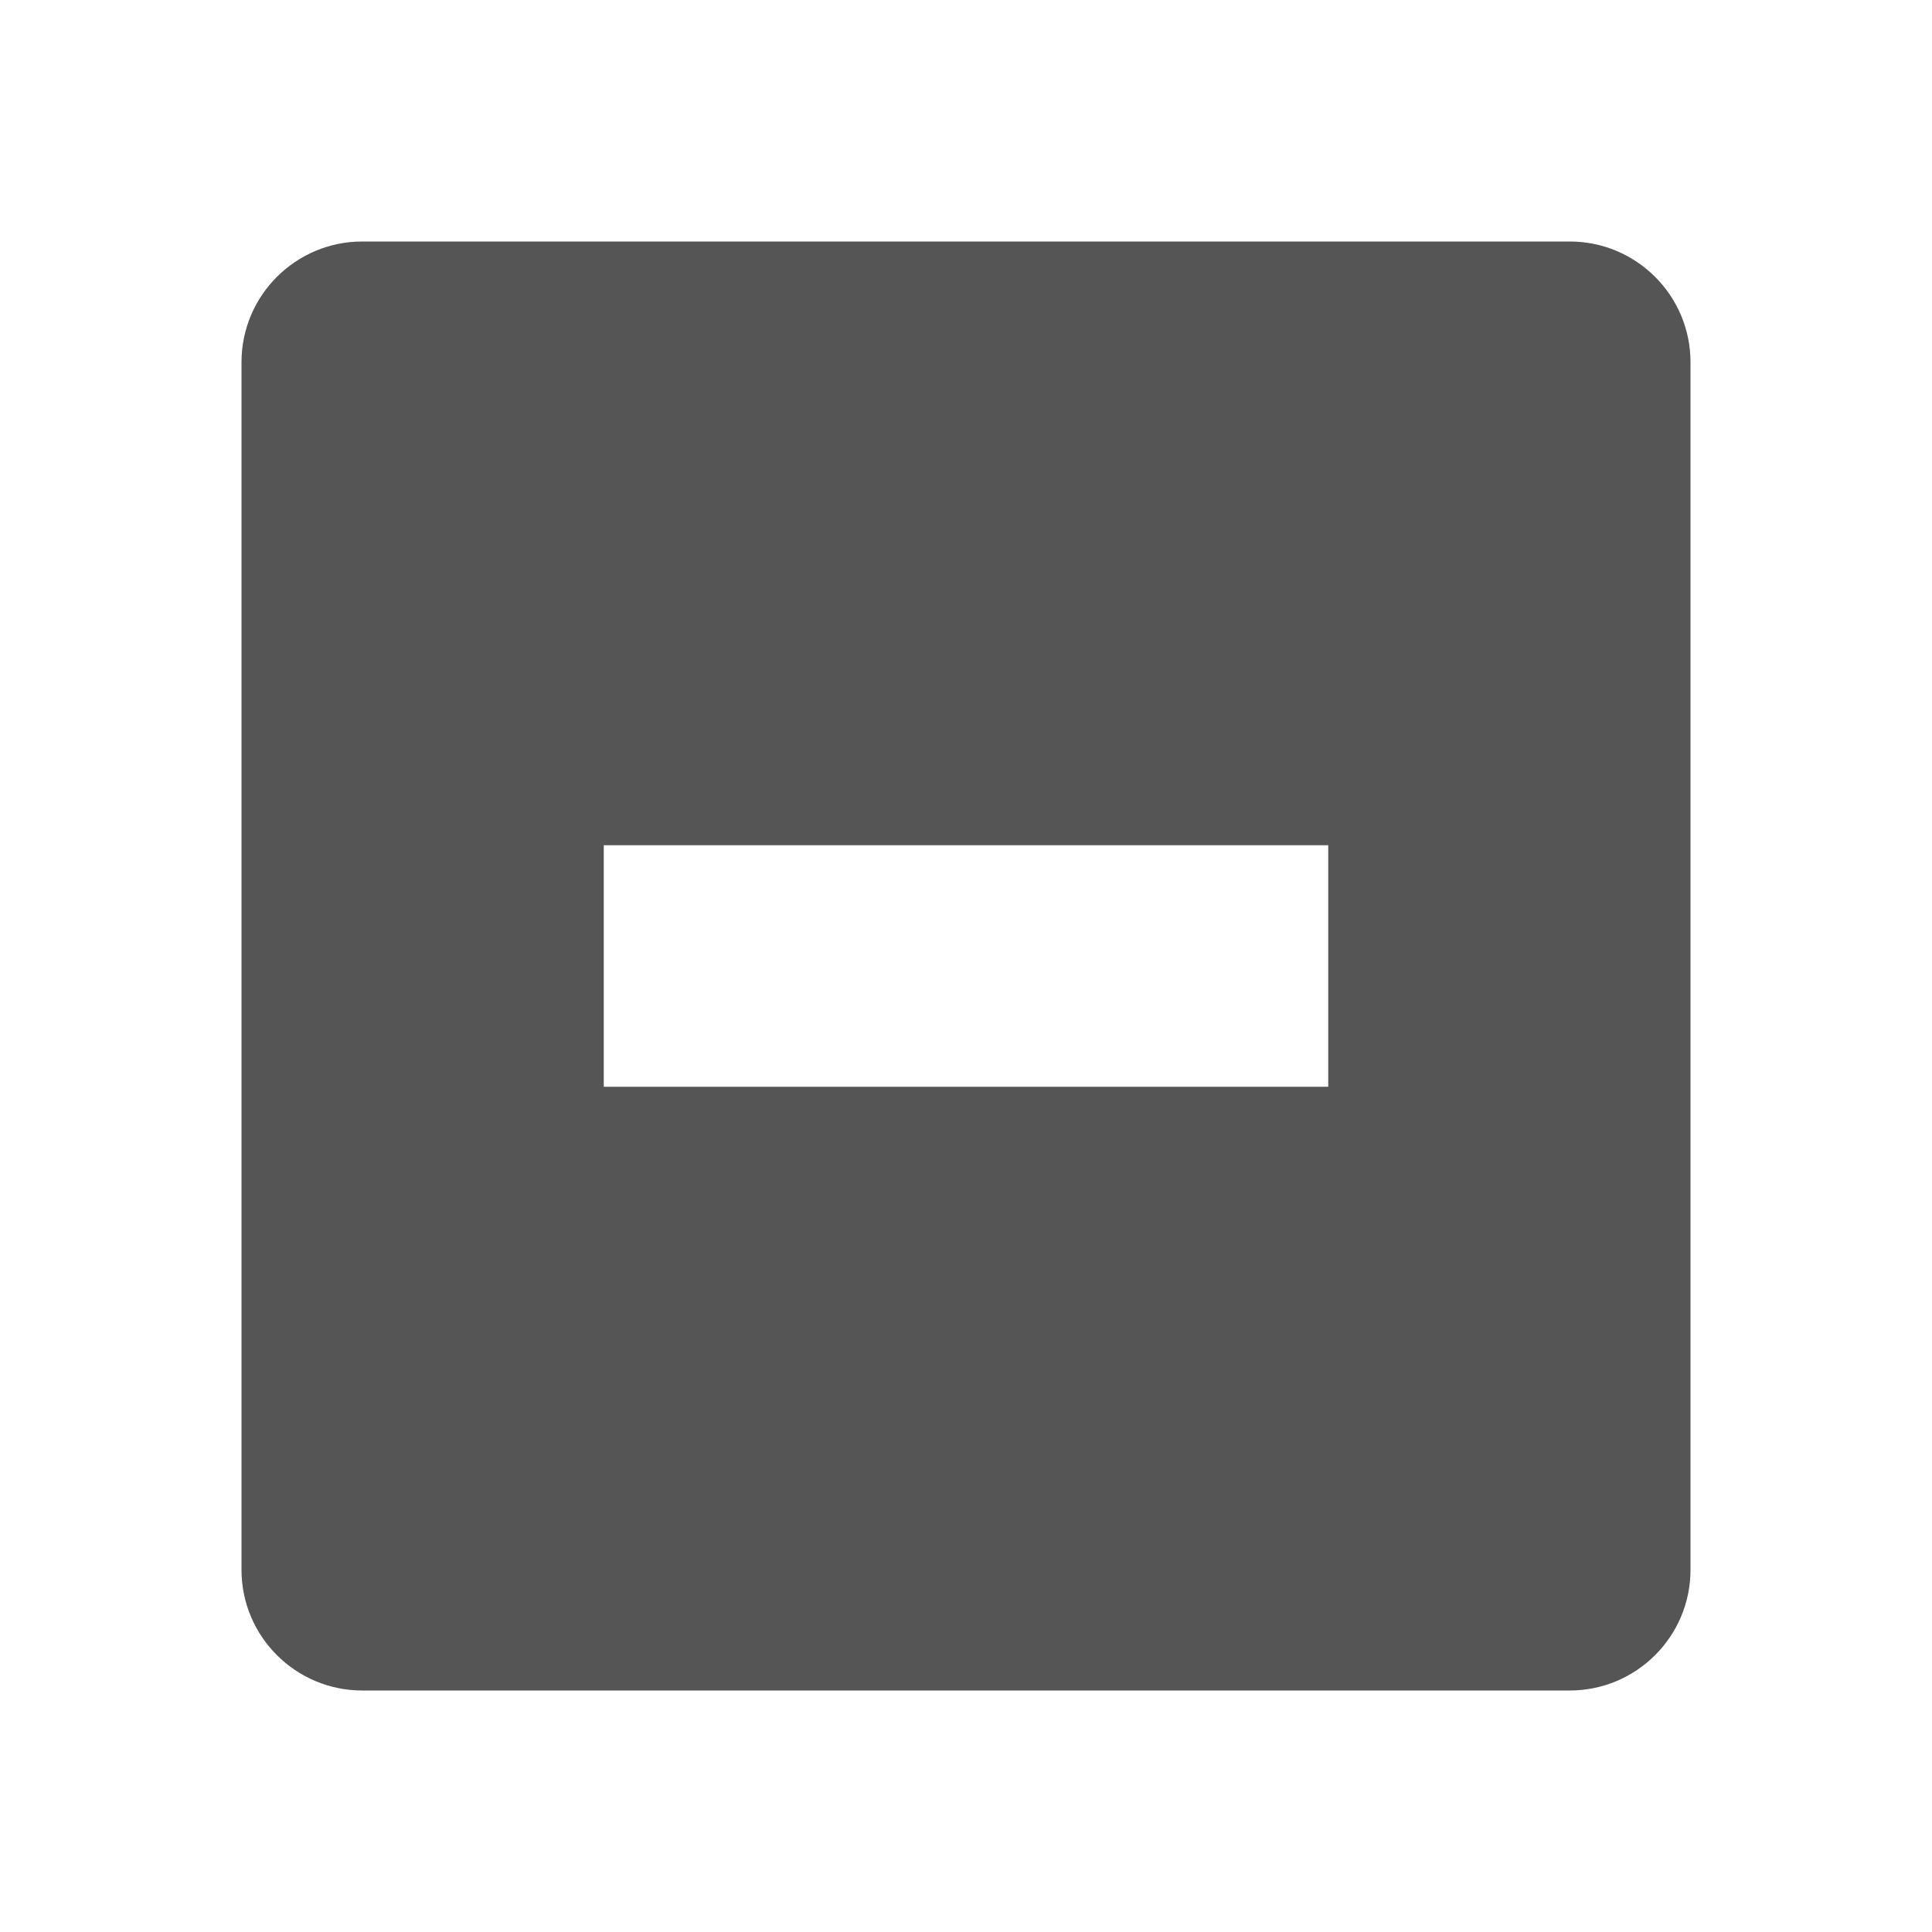
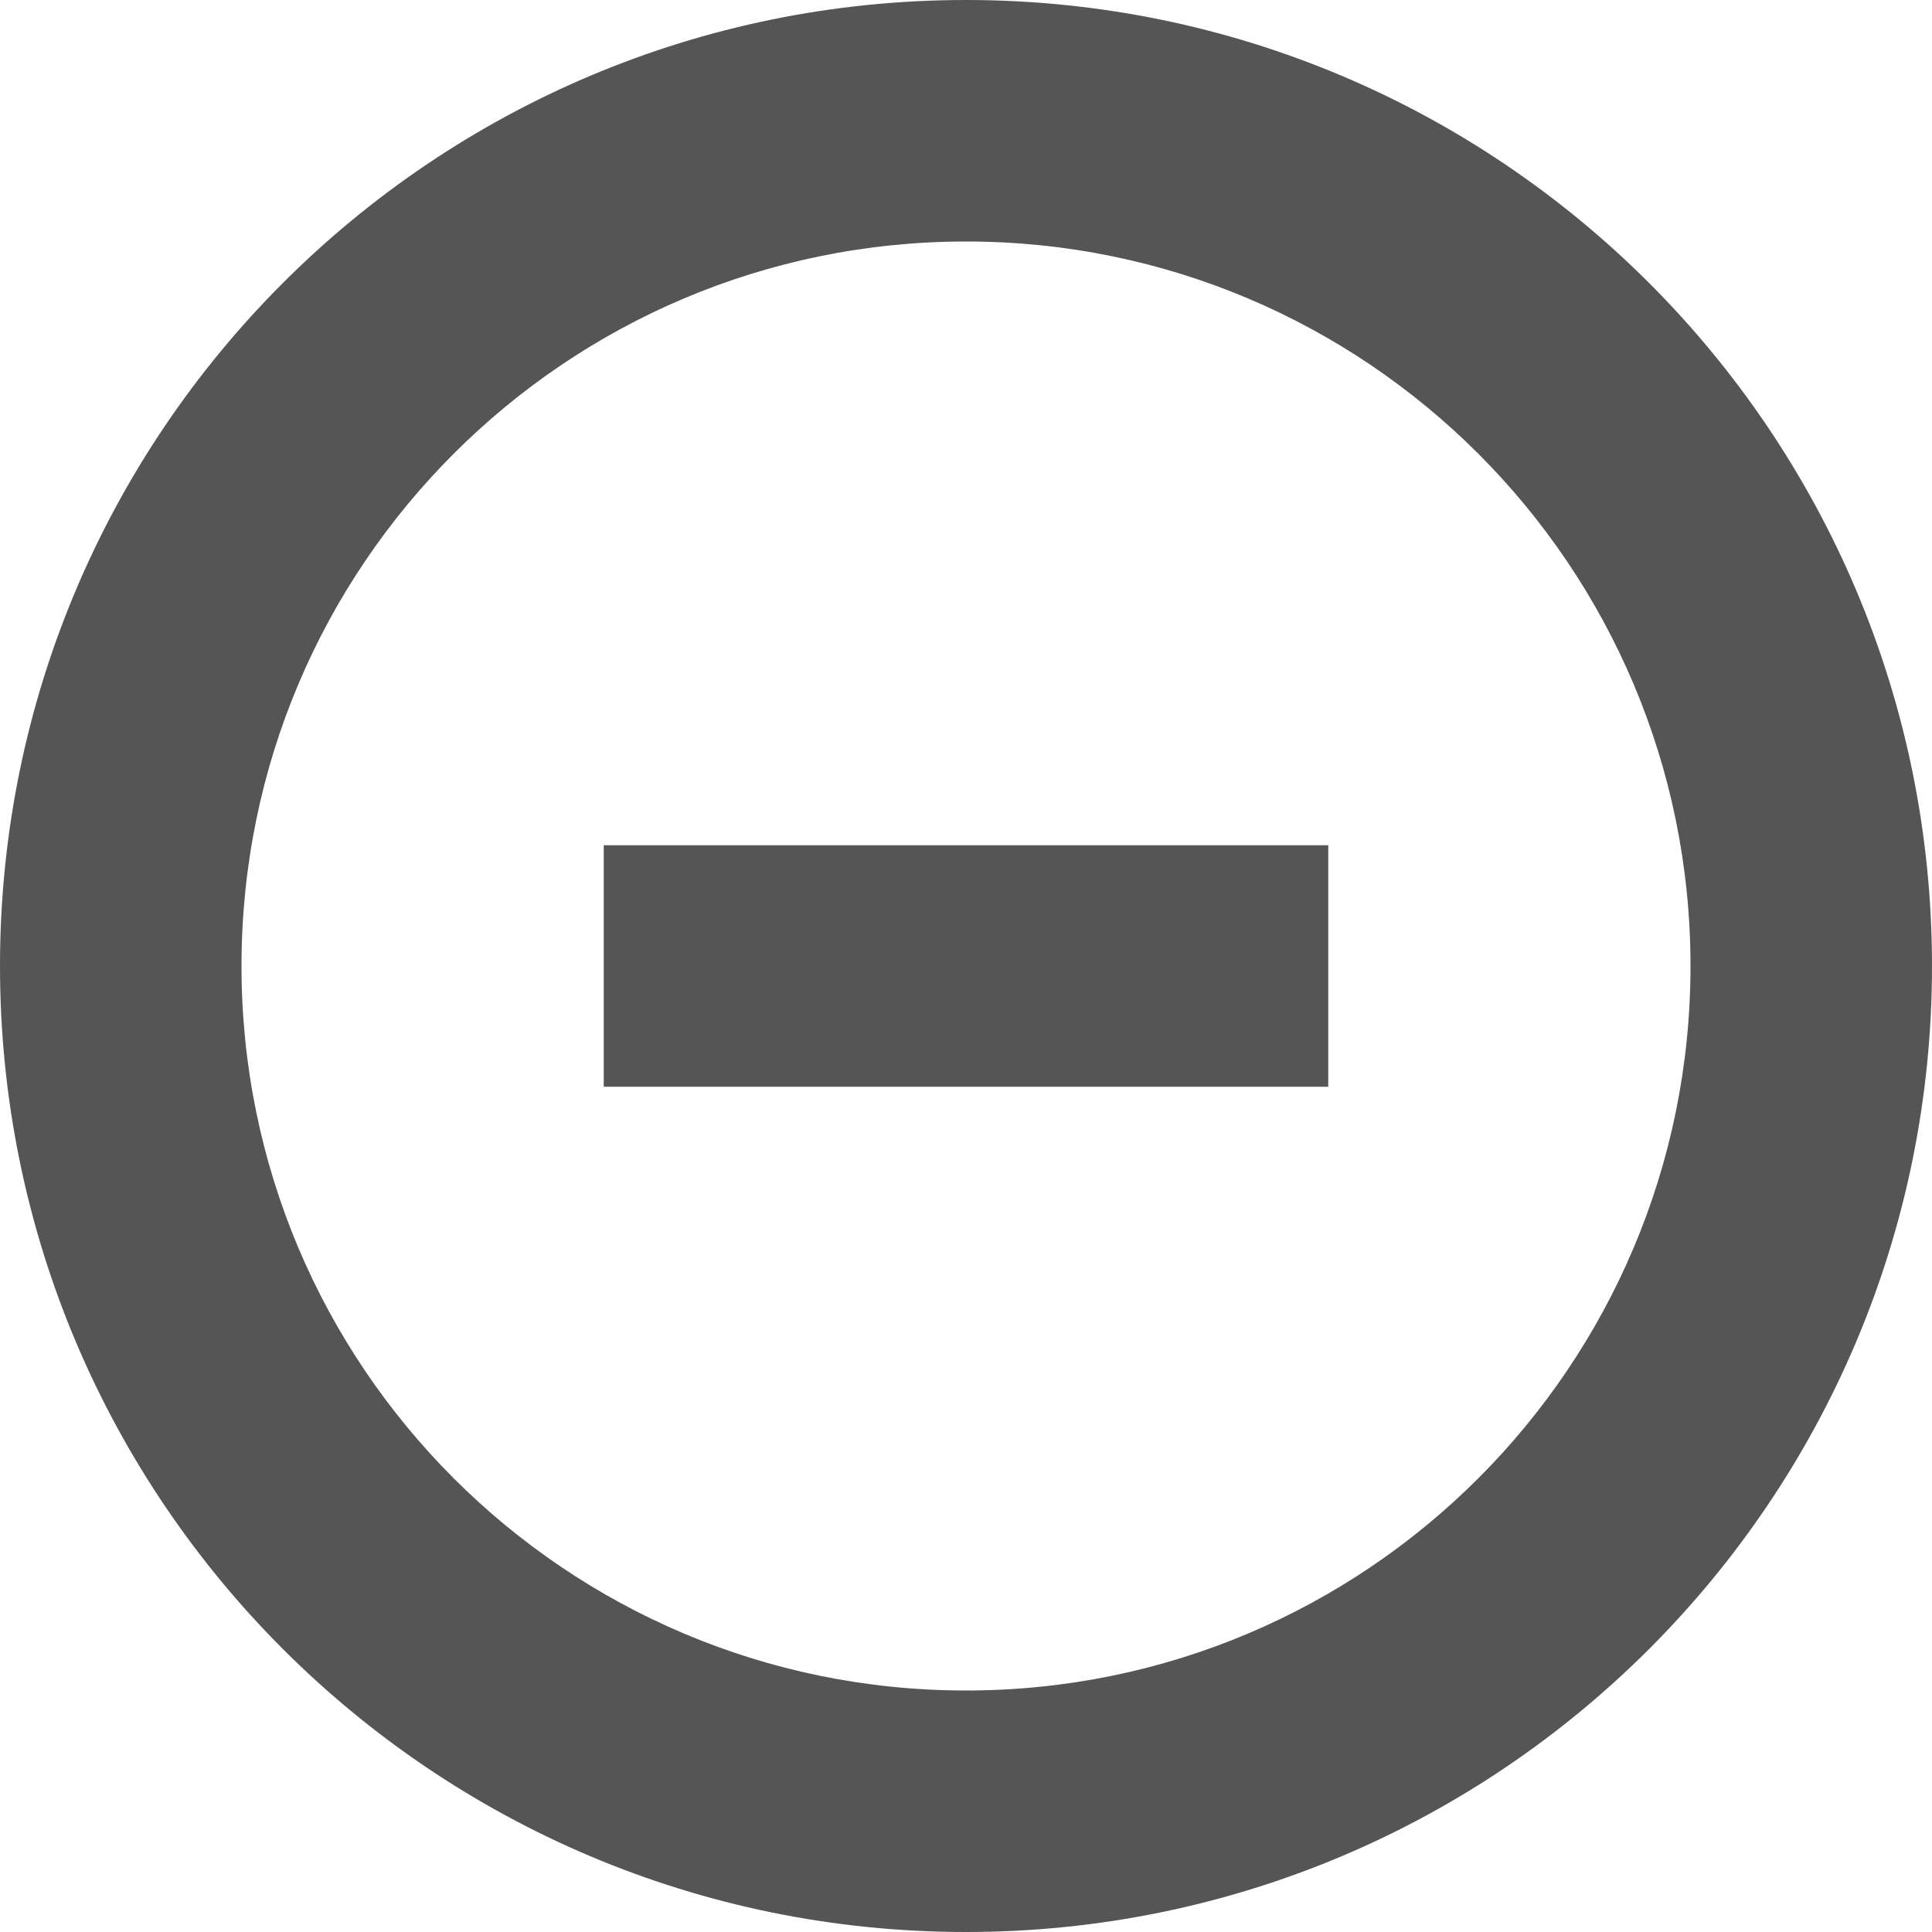
<svg xmlns="http://www.w3.org/2000/svg" width="16" height="16" version="1.1">
-   <path style="fill:#555555" d="M 3,2 C 2.45,2 2,2.446 2,3 V 13 C 2,13.554 2.45,14 3,14 H 13 C 13.55,14 14,13.554 14,13 V 3 C 14,2.446 13.55,2 13,2 Z M 5,7 H 11 V 9 H 5 Z" />
+   <path d="m5 7h6v2h-6z" fill="#555555" />
+   <path d="m8 0a8 8 0 0 0-8 8 8 8 0 0 0 8 8 8 8 0 0 0 8-8 8 8 0 0 0-8-8zm0 2a6 6 0 0 1 6 6 6 6 0 0 1-6 6 6 6 0 0 1-6-6 6 6 0 0 1 6-6z" fill="#555555" fill-rule="evenodd" stop-color="#000000" stroke-linecap="round" stroke-width="2" style="paint-order:stroke fill markers" />
</svg>
